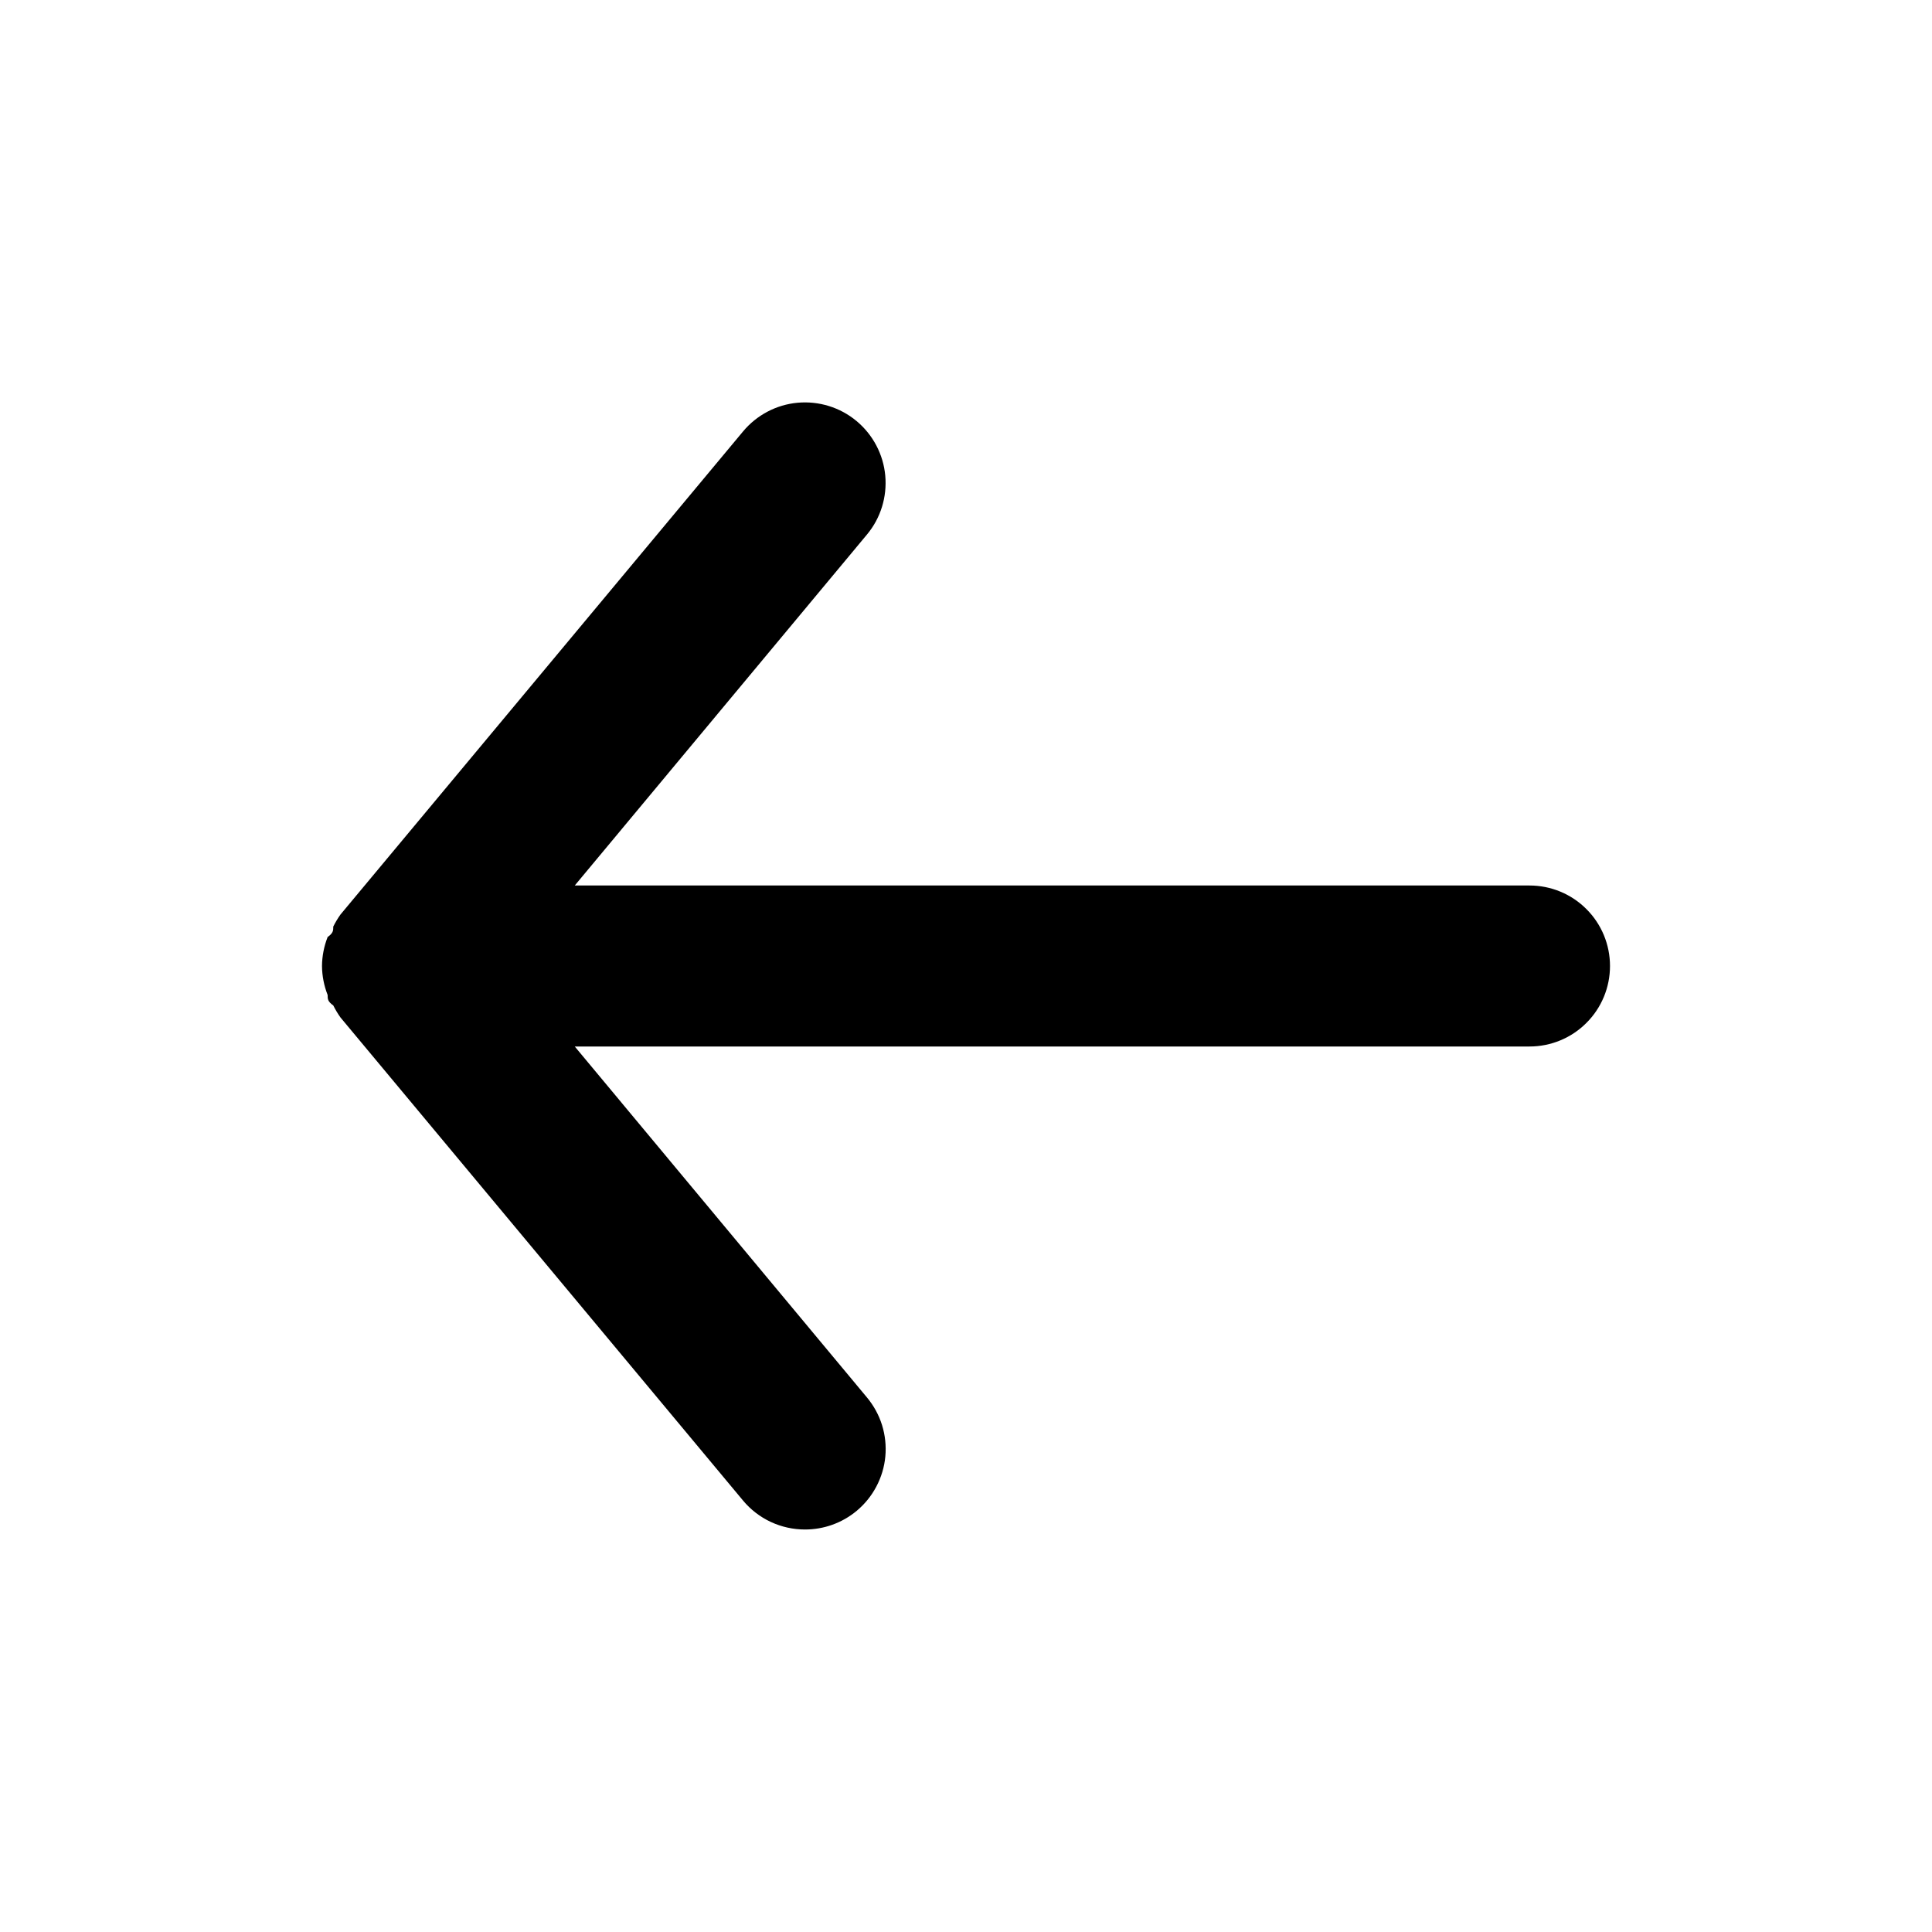
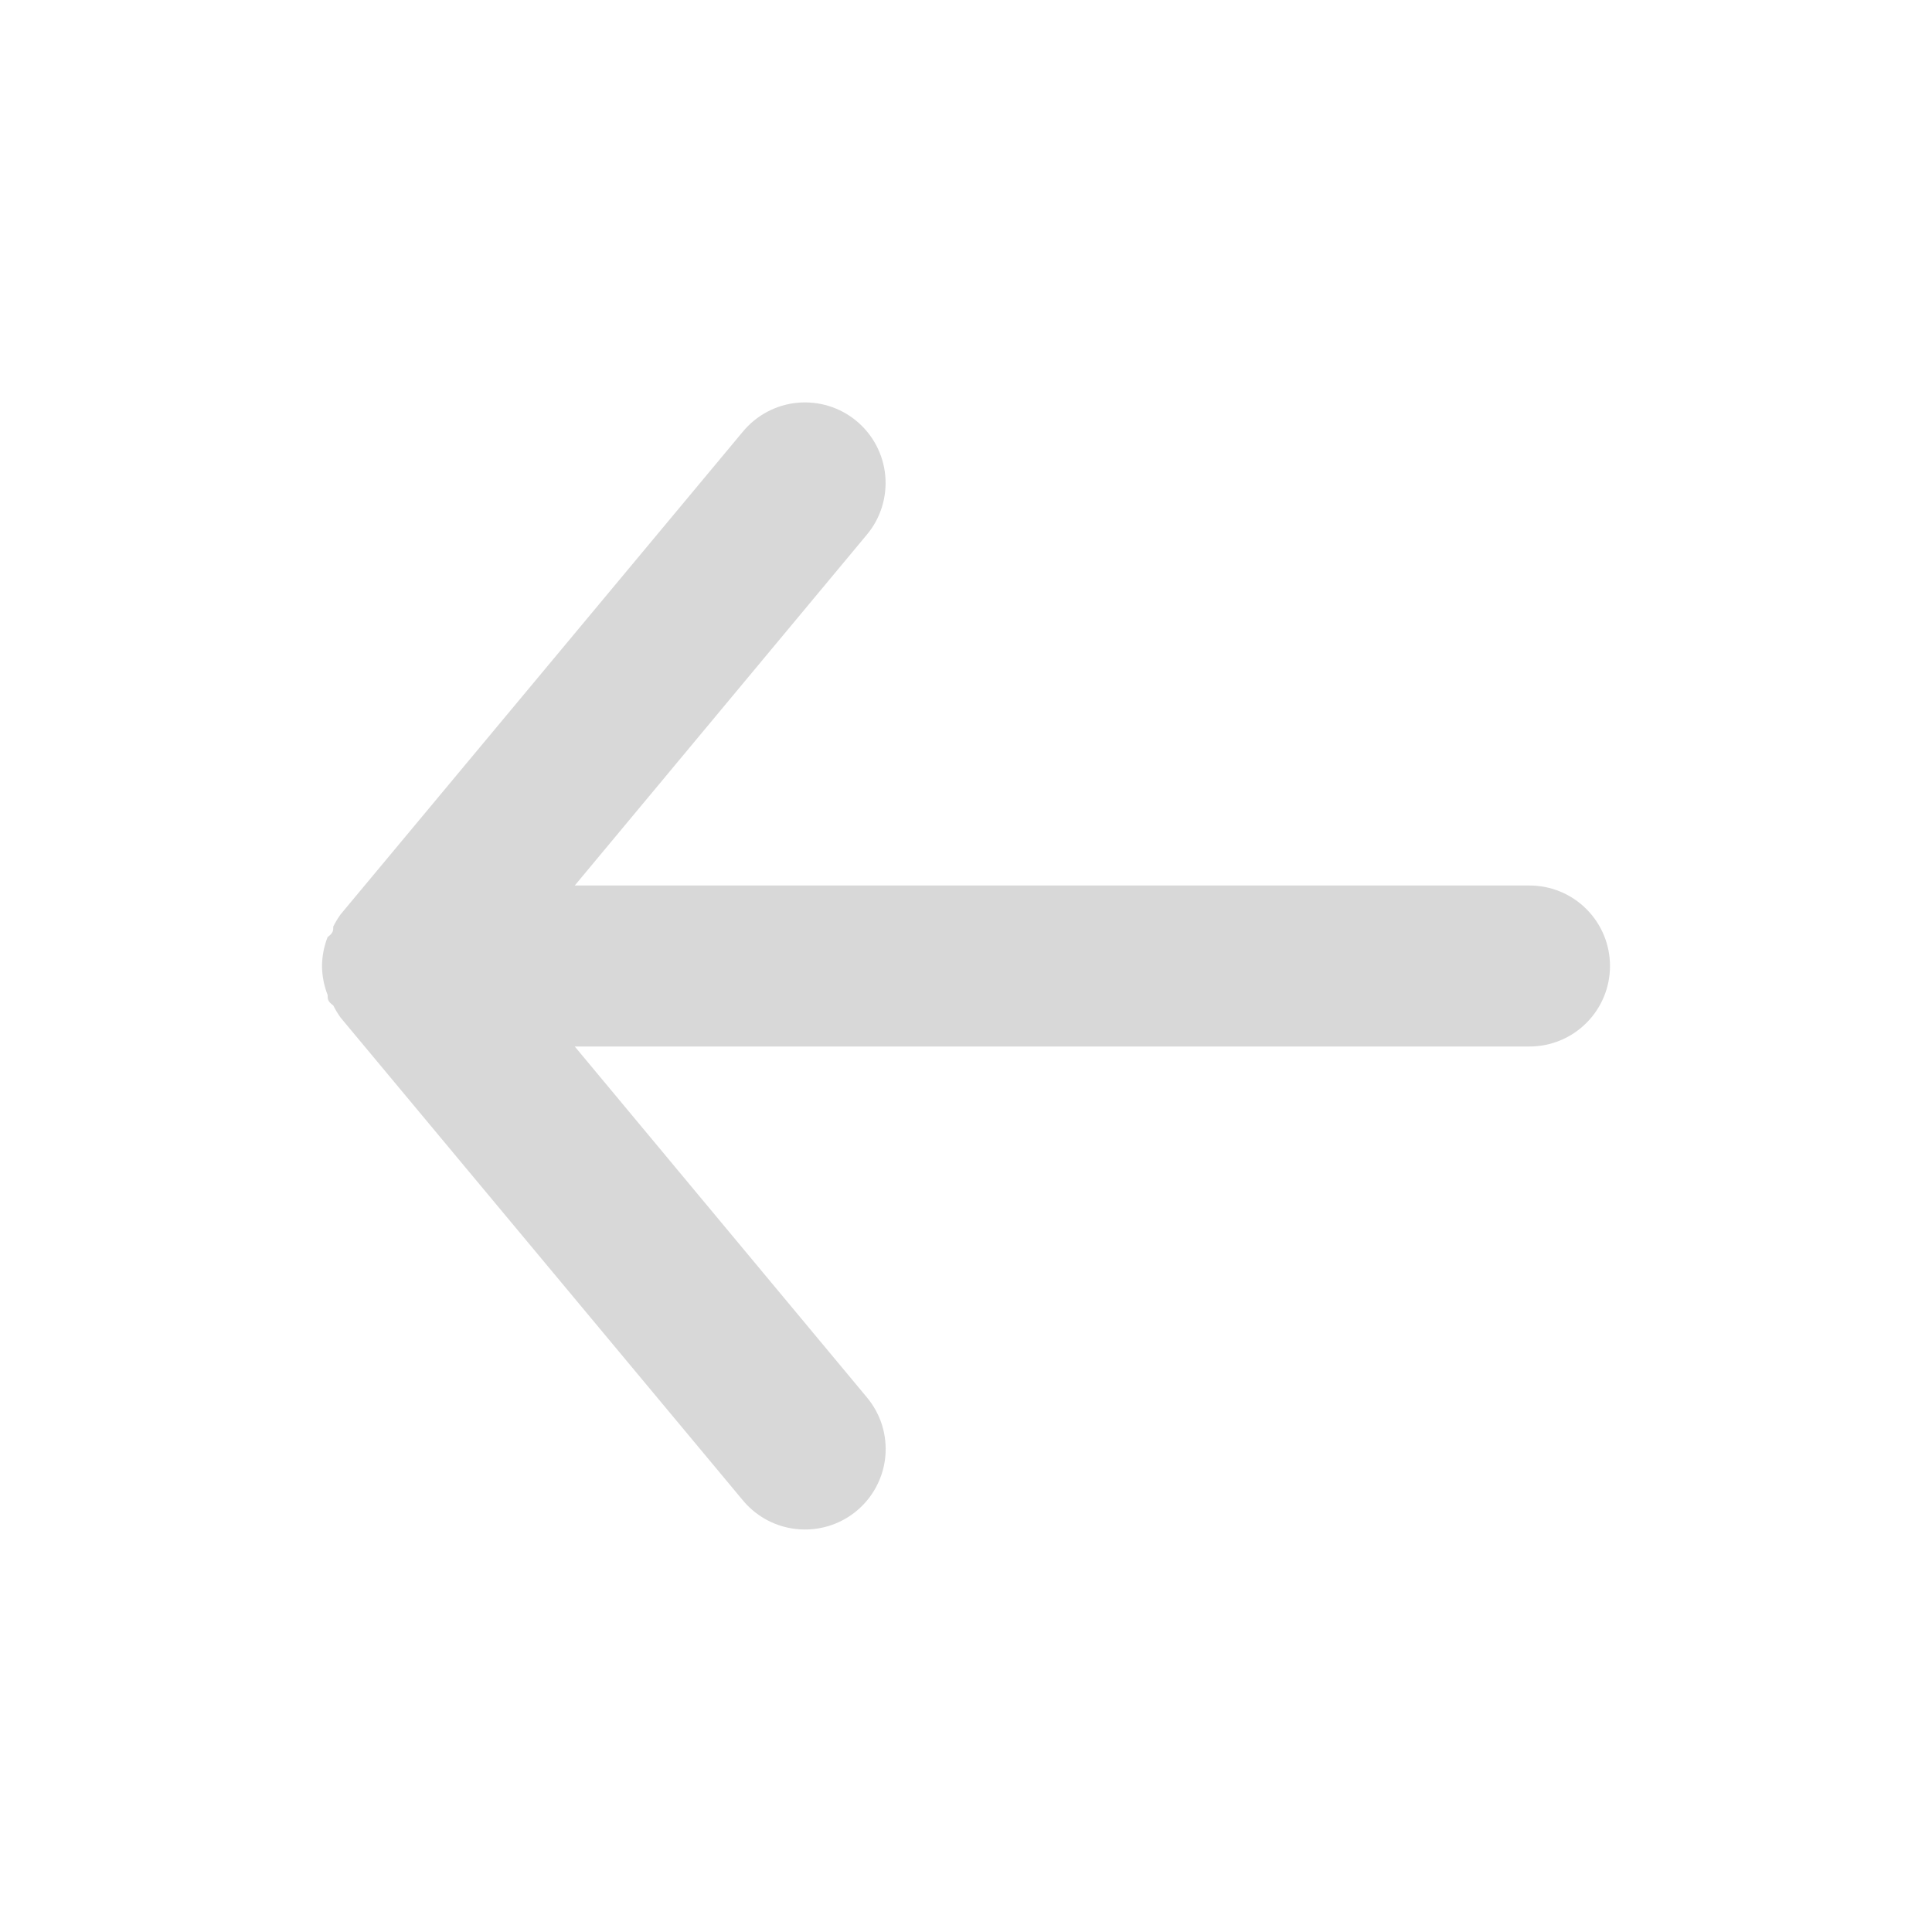
<svg xmlns="http://www.w3.org/2000/svg" width="24" height="24" viewBox="0 0 24 24" fill="none">
-   <path d="M19 11H7.14L10.77 6.64C10.94 6.436 11.021 6.173 10.997 5.908C10.973 5.644 10.844 5.4 10.64 5.23C10.436 5.06 10.172 4.979 9.908 5.003C9.644 5.027 9.4 5.156 9.23 5.36L4.23 11.36C4.196 11.408 4.166 11.458 4.14 11.51C4.14 11.56 4.14 11.59 4.07 11.64C4.025 11.755 4.001 11.877 4 12C4.001 12.123 4.025 12.245 4.07 12.36C4.07 12.41 4.07 12.44 4.14 12.49C4.166 12.542 4.196 12.592 4.23 12.64L9.23 18.64C9.324 18.753 9.442 18.844 9.575 18.906C9.708 18.968 9.853 19 10 19C10.234 19 10.46 18.919 10.64 18.77C10.741 18.686 10.825 18.583 10.886 18.467C10.948 18.35 10.986 18.223 10.998 18.092C11.01 17.961 10.996 17.829 10.957 17.703C10.918 17.578 10.854 17.461 10.77 17.36L7.14 13H19C19.265 13 19.52 12.895 19.707 12.707C19.895 12.52 20 12.265 20 12C20 11.735 19.895 11.48 19.707 11.293C19.52 11.105 19.265 11 19 11Z" fill="black" />
+   <path d="M19 11H7.14L10.77 6.64C10.94 6.436 11.021 6.173 10.997 5.908C10.973 5.644 10.844 5.4 10.64 5.23C10.436 5.06 10.172 4.979 9.908 5.003C9.644 5.027 9.4 5.156 9.23 5.36L4.23 11.36C4.196 11.408 4.166 11.458 4.14 11.51C4.14 11.56 4.14 11.59 4.07 11.64C4.025 11.755 4.001 11.877 4 12C4.001 12.123 4.025 12.245 4.07 12.36C4.07 12.41 4.07 12.44 4.14 12.49C4.166 12.542 4.196 12.592 4.23 12.64L9.23 18.64C9.324 18.753 9.442 18.844 9.575 18.906C9.708 18.968 9.853 19 10 19C10.234 19 10.46 18.919 10.64 18.77C10.741 18.686 10.825 18.583 10.886 18.467C10.948 18.35 10.986 18.223 10.998 18.092C11.01 17.961 10.996 17.829 10.957 17.703C10.918 17.578 10.854 17.461 10.77 17.36L7.14 13H19C19.265 13 19.52 12.895 19.707 12.707C19.895 12.52 20 12.265 20 12C20 11.735 19.895 11.48 19.707 11.293C19.52 11.105 19.265 11 19 11Z" fill="#D8D8D8" />
</svg>
